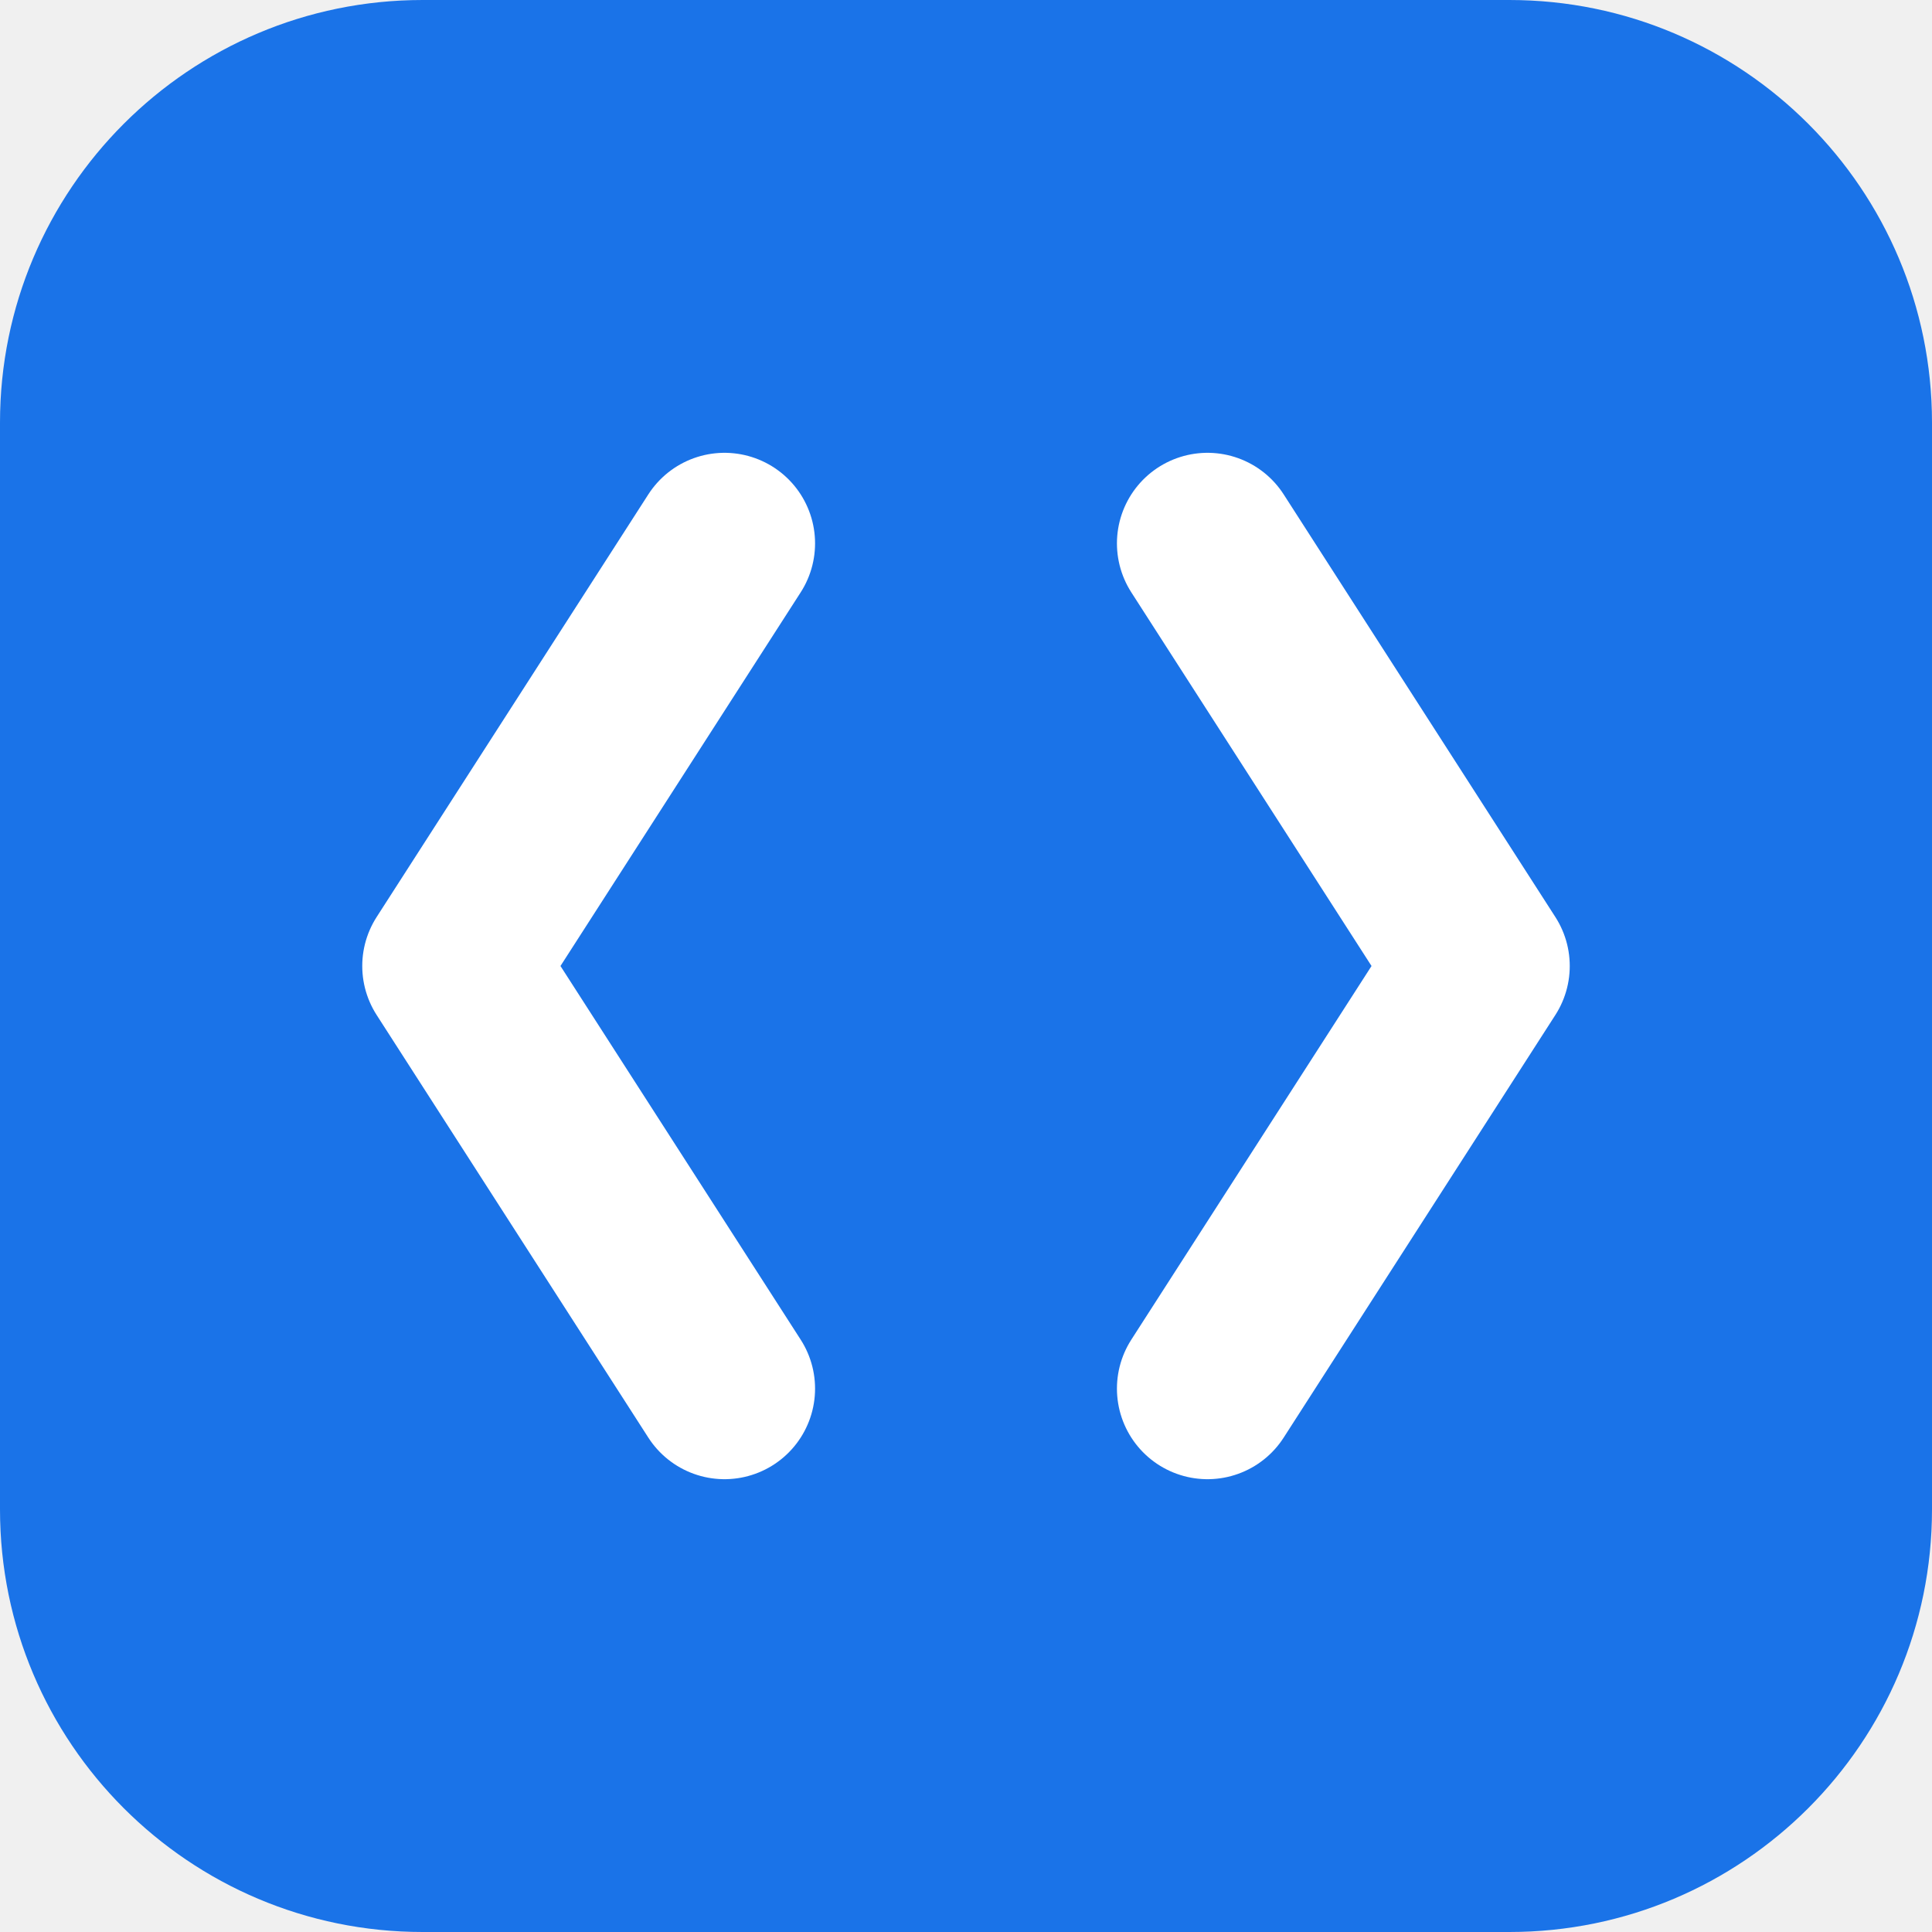
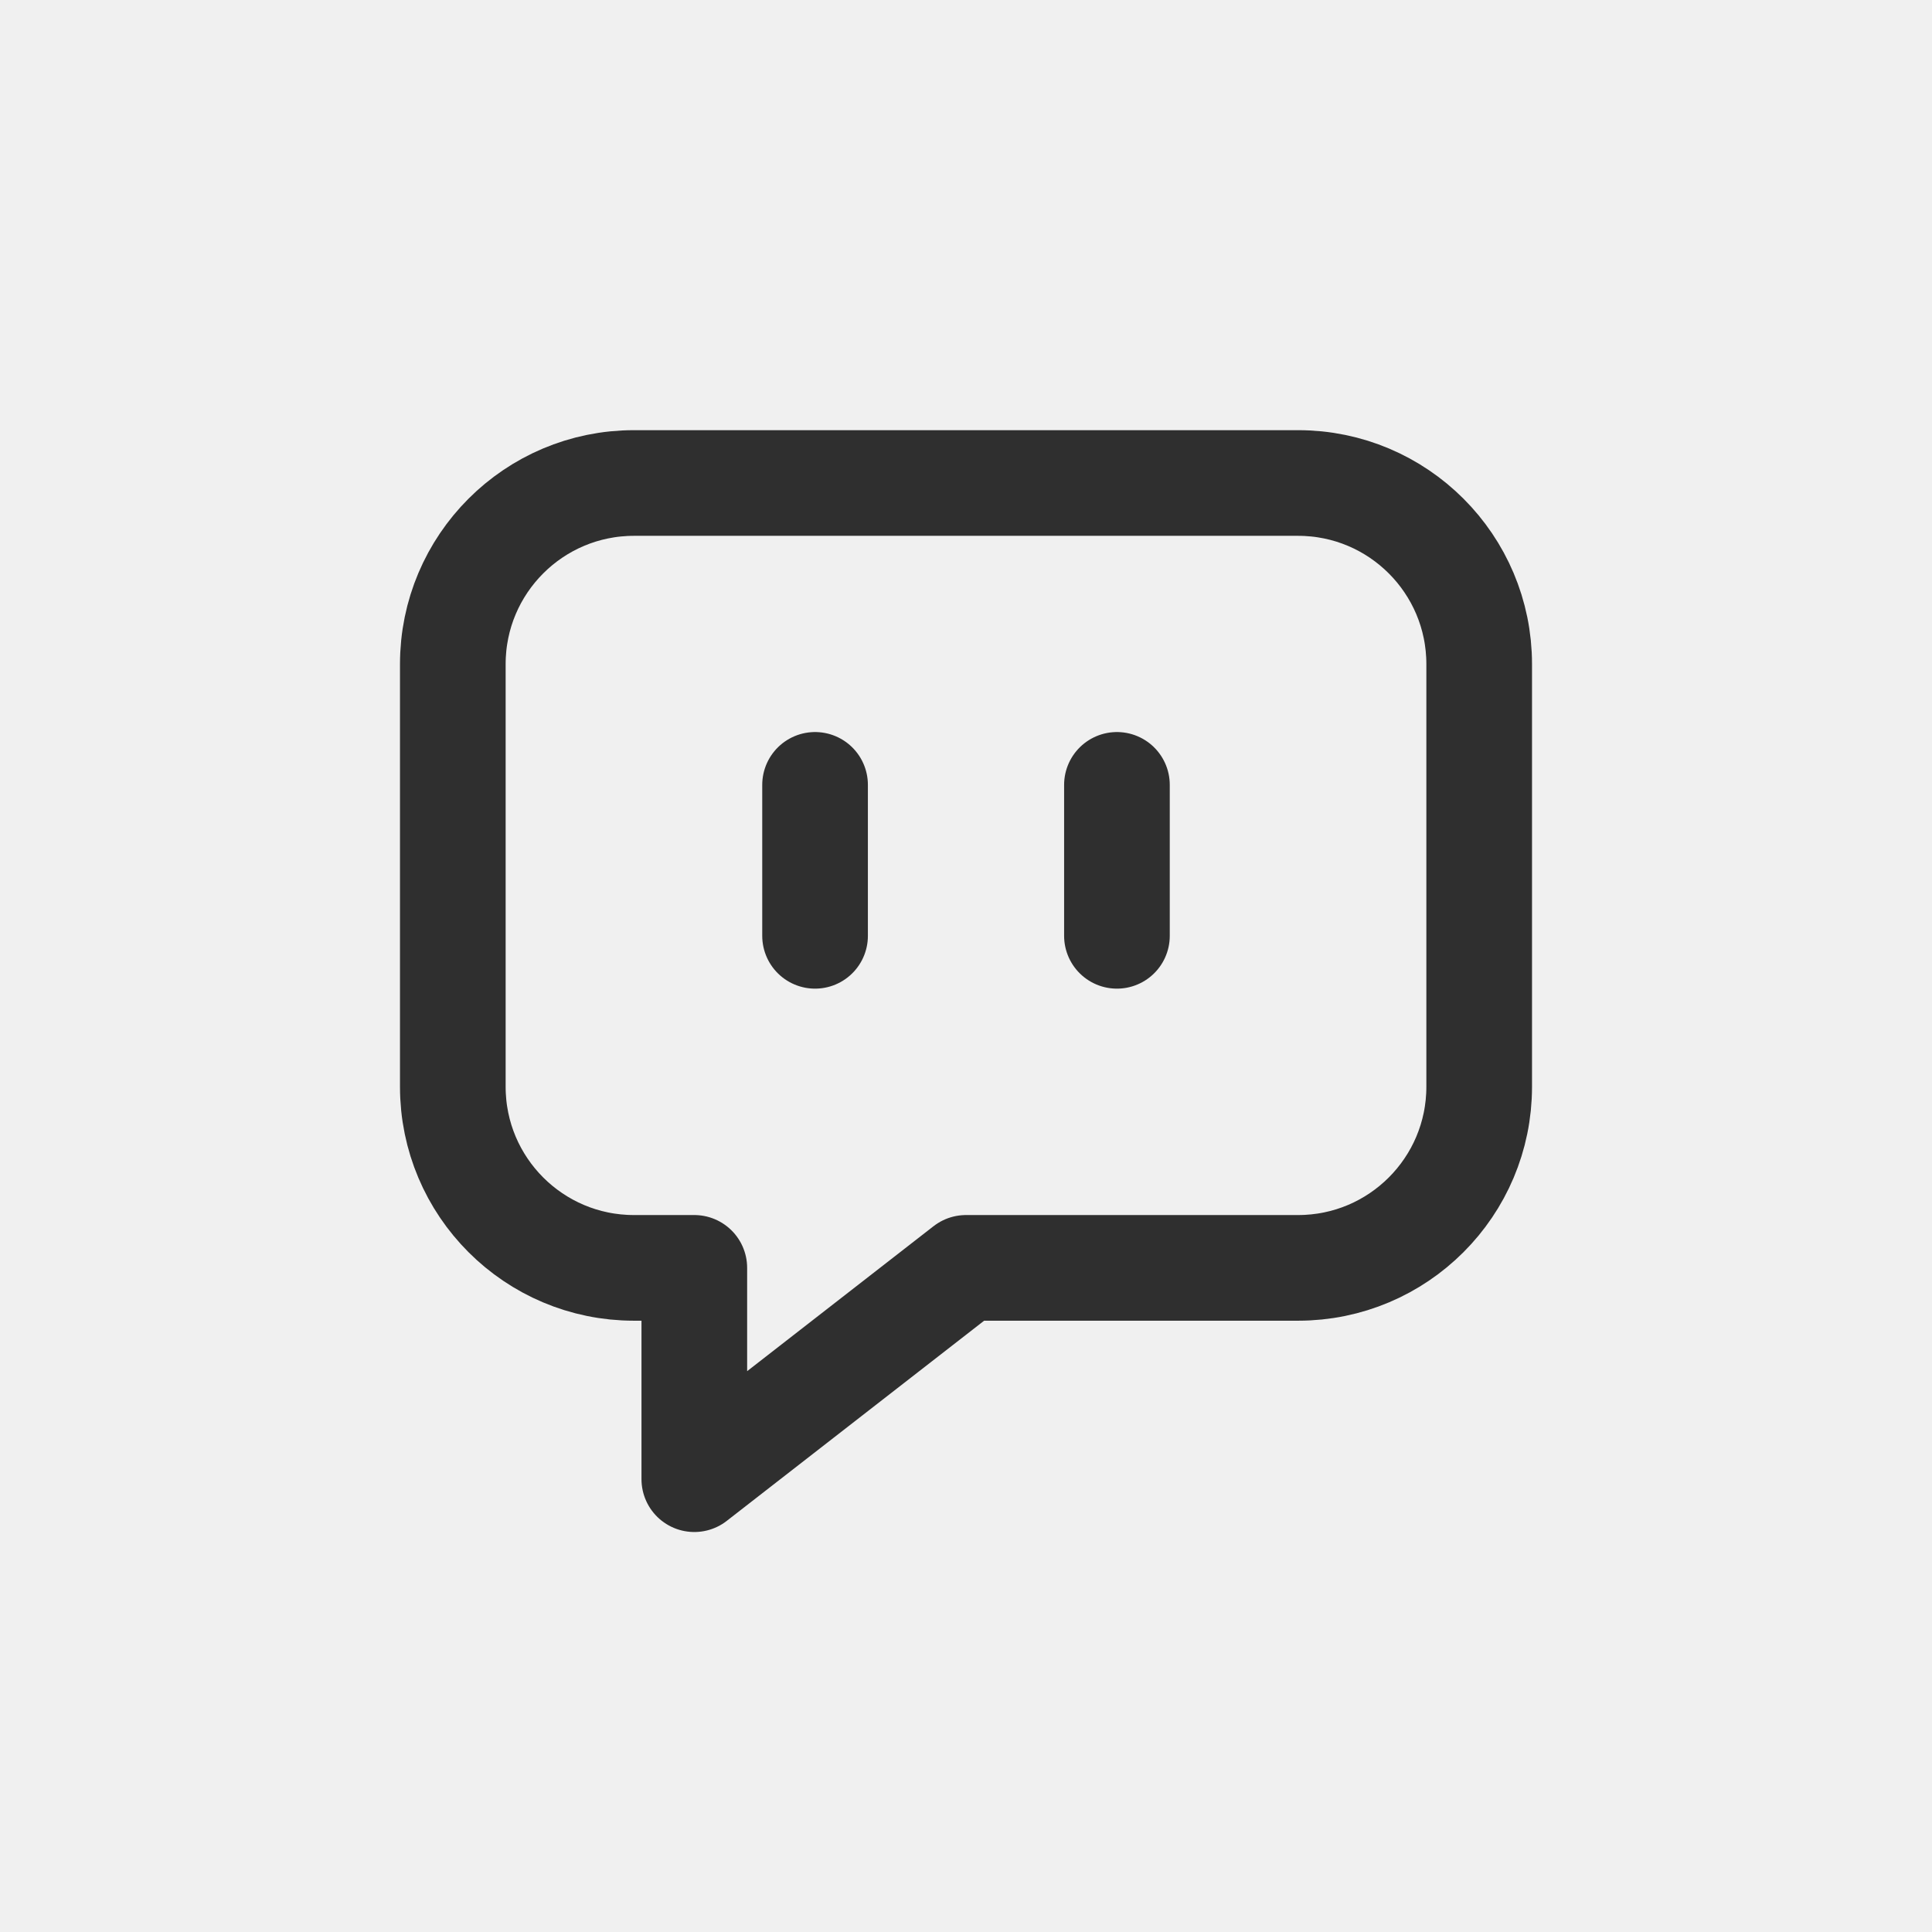
<svg xmlns="http://www.w3.org/2000/svg" viewBox="0 0 128 128">
-   <rect width="128" height="128" rx="28" fill="#1a73e8" />
-   <path d="M48 36 30 64l18 28M80 36l18 28-18 28" fill="none" stroke="#fff" stroke-width="12" stroke-linecap="round" stroke-linejoin="round" />
+   <g transform="translate(16 16) scale(4)" fill="none" stroke="#2f2f2f" stroke-width="1.75" stroke-linecap="round" stroke-linejoin="round">
+     <path d="M6.5 4h11A3 3 0 0 1 20.5 7v7a3 3 0 0 1-3 3H12l-4.5 3.5V17h-1a3 3 0 0 1-3-3V7a3 3 0 0 1 3-3z" />
+     <path d="M9.5 9v2.5M14.5 9v2.5" />
+   </g>
</svg>
